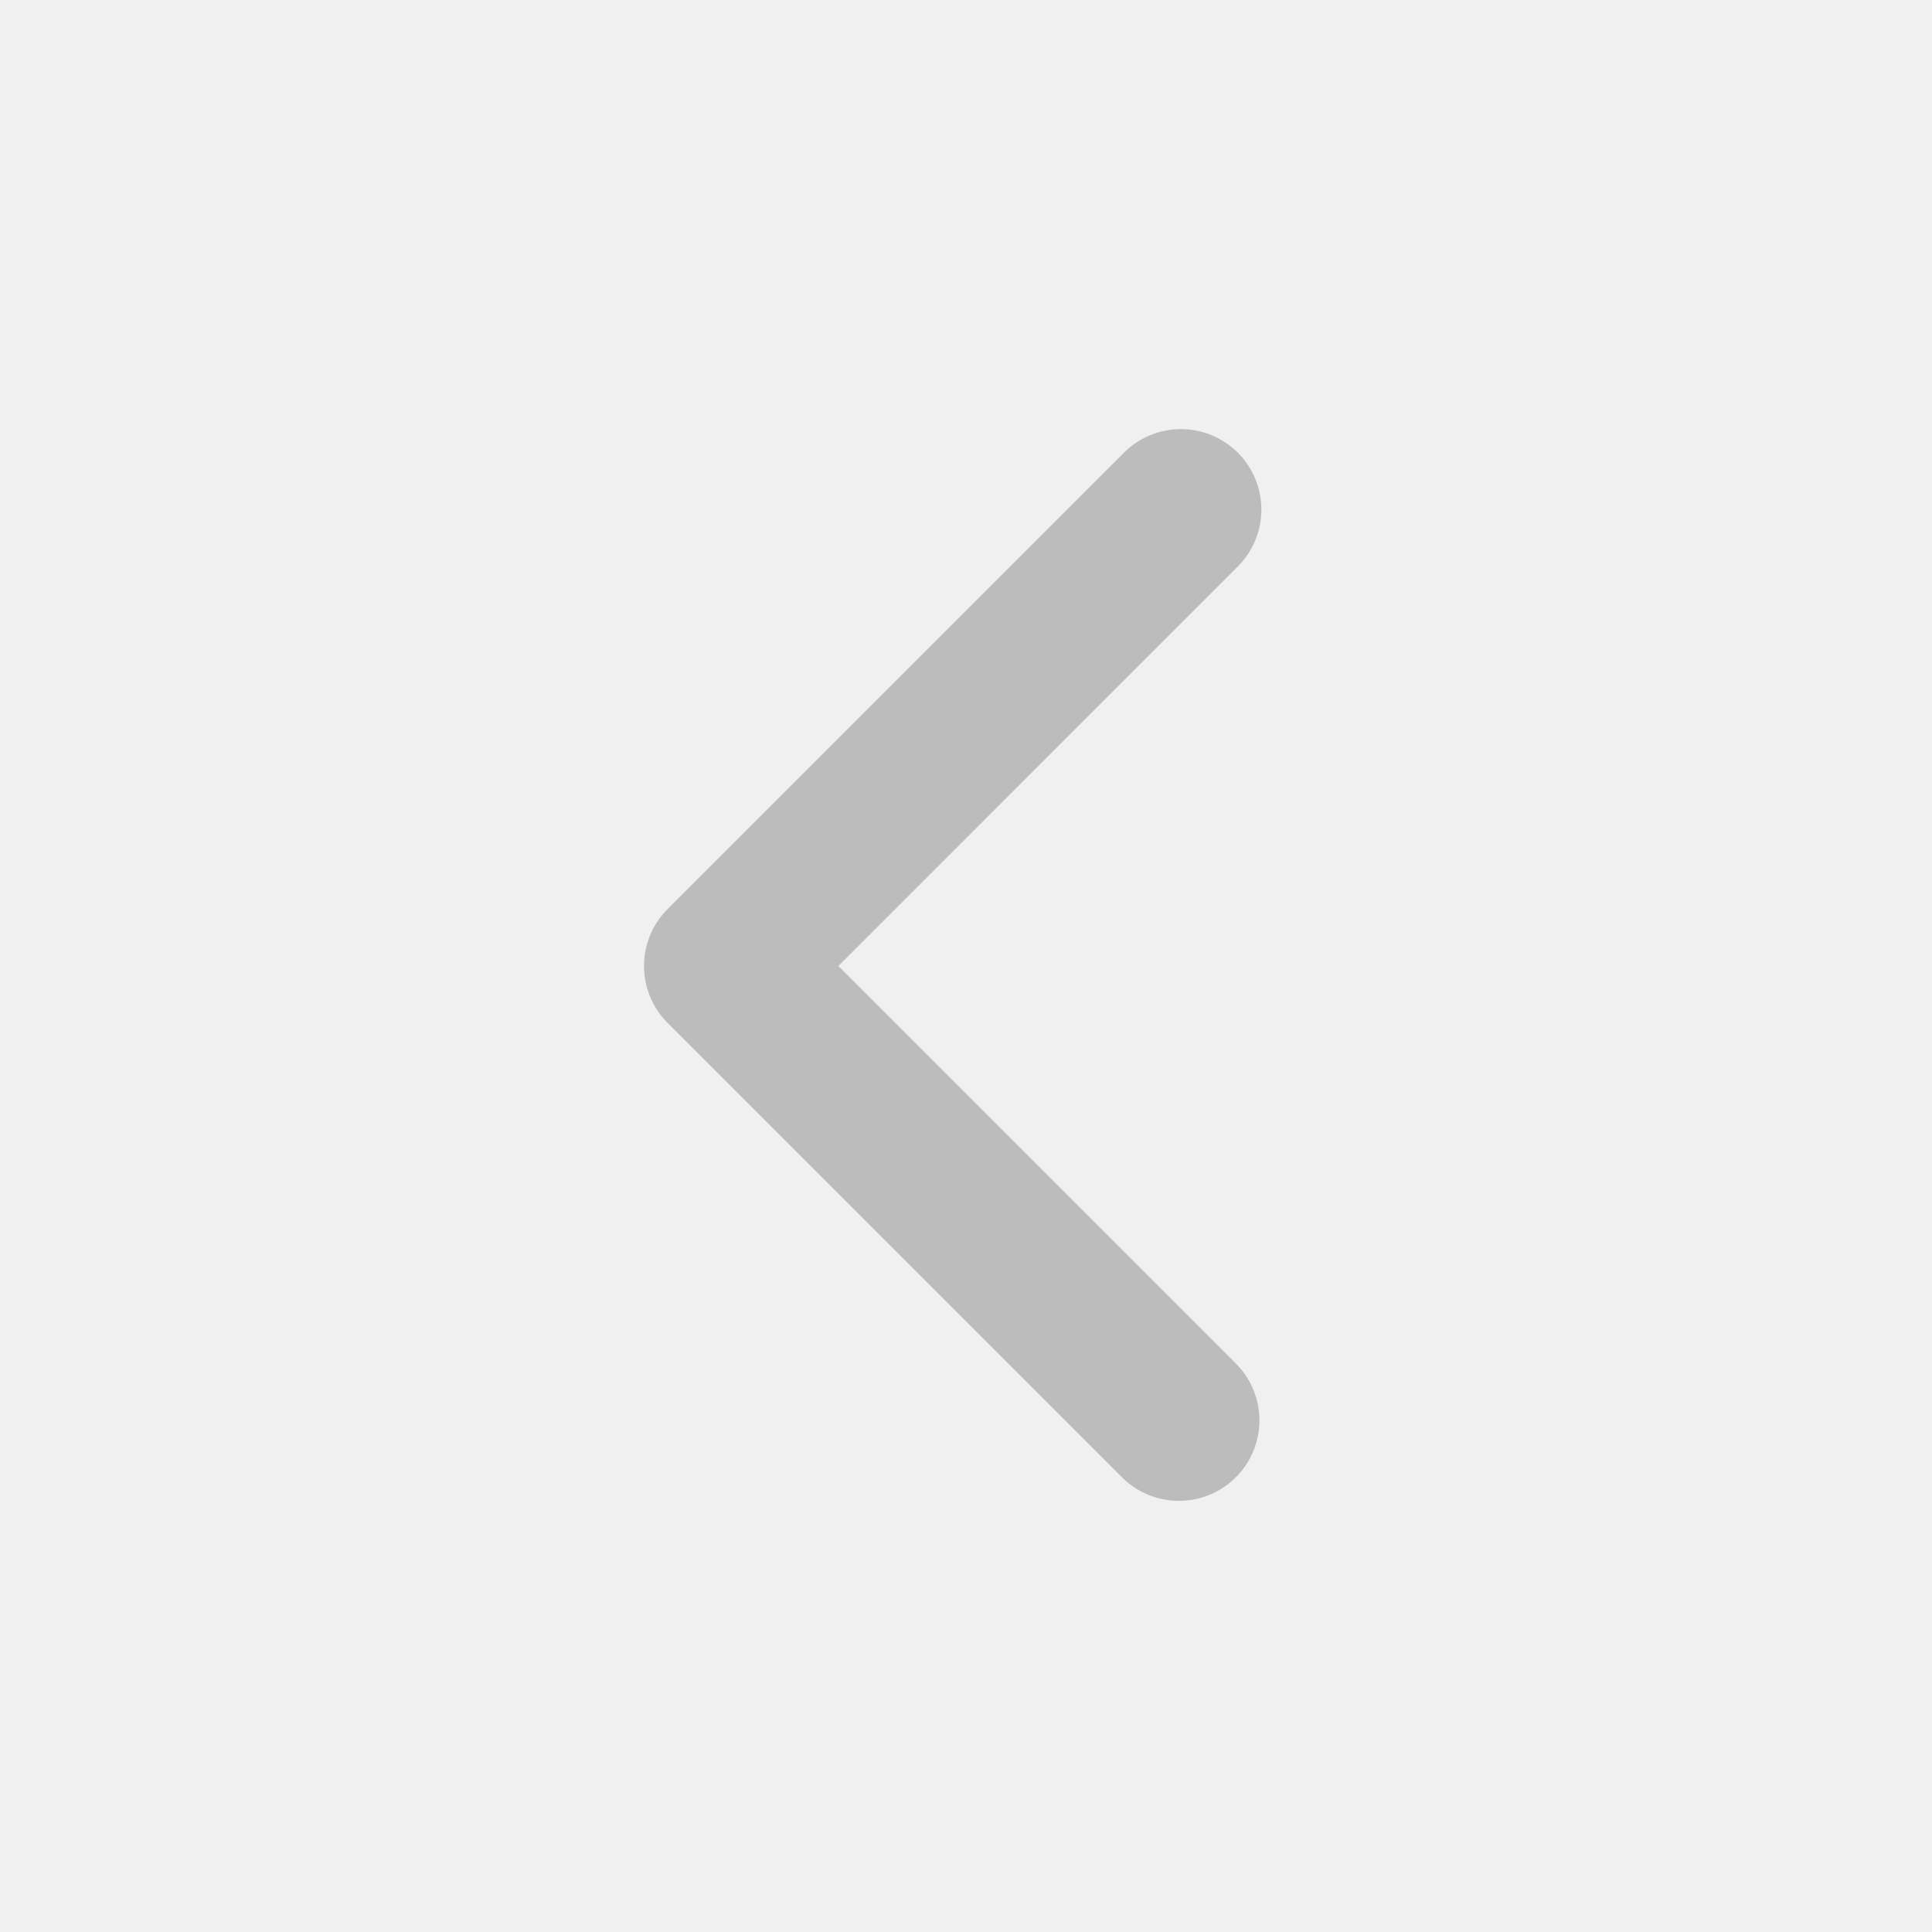
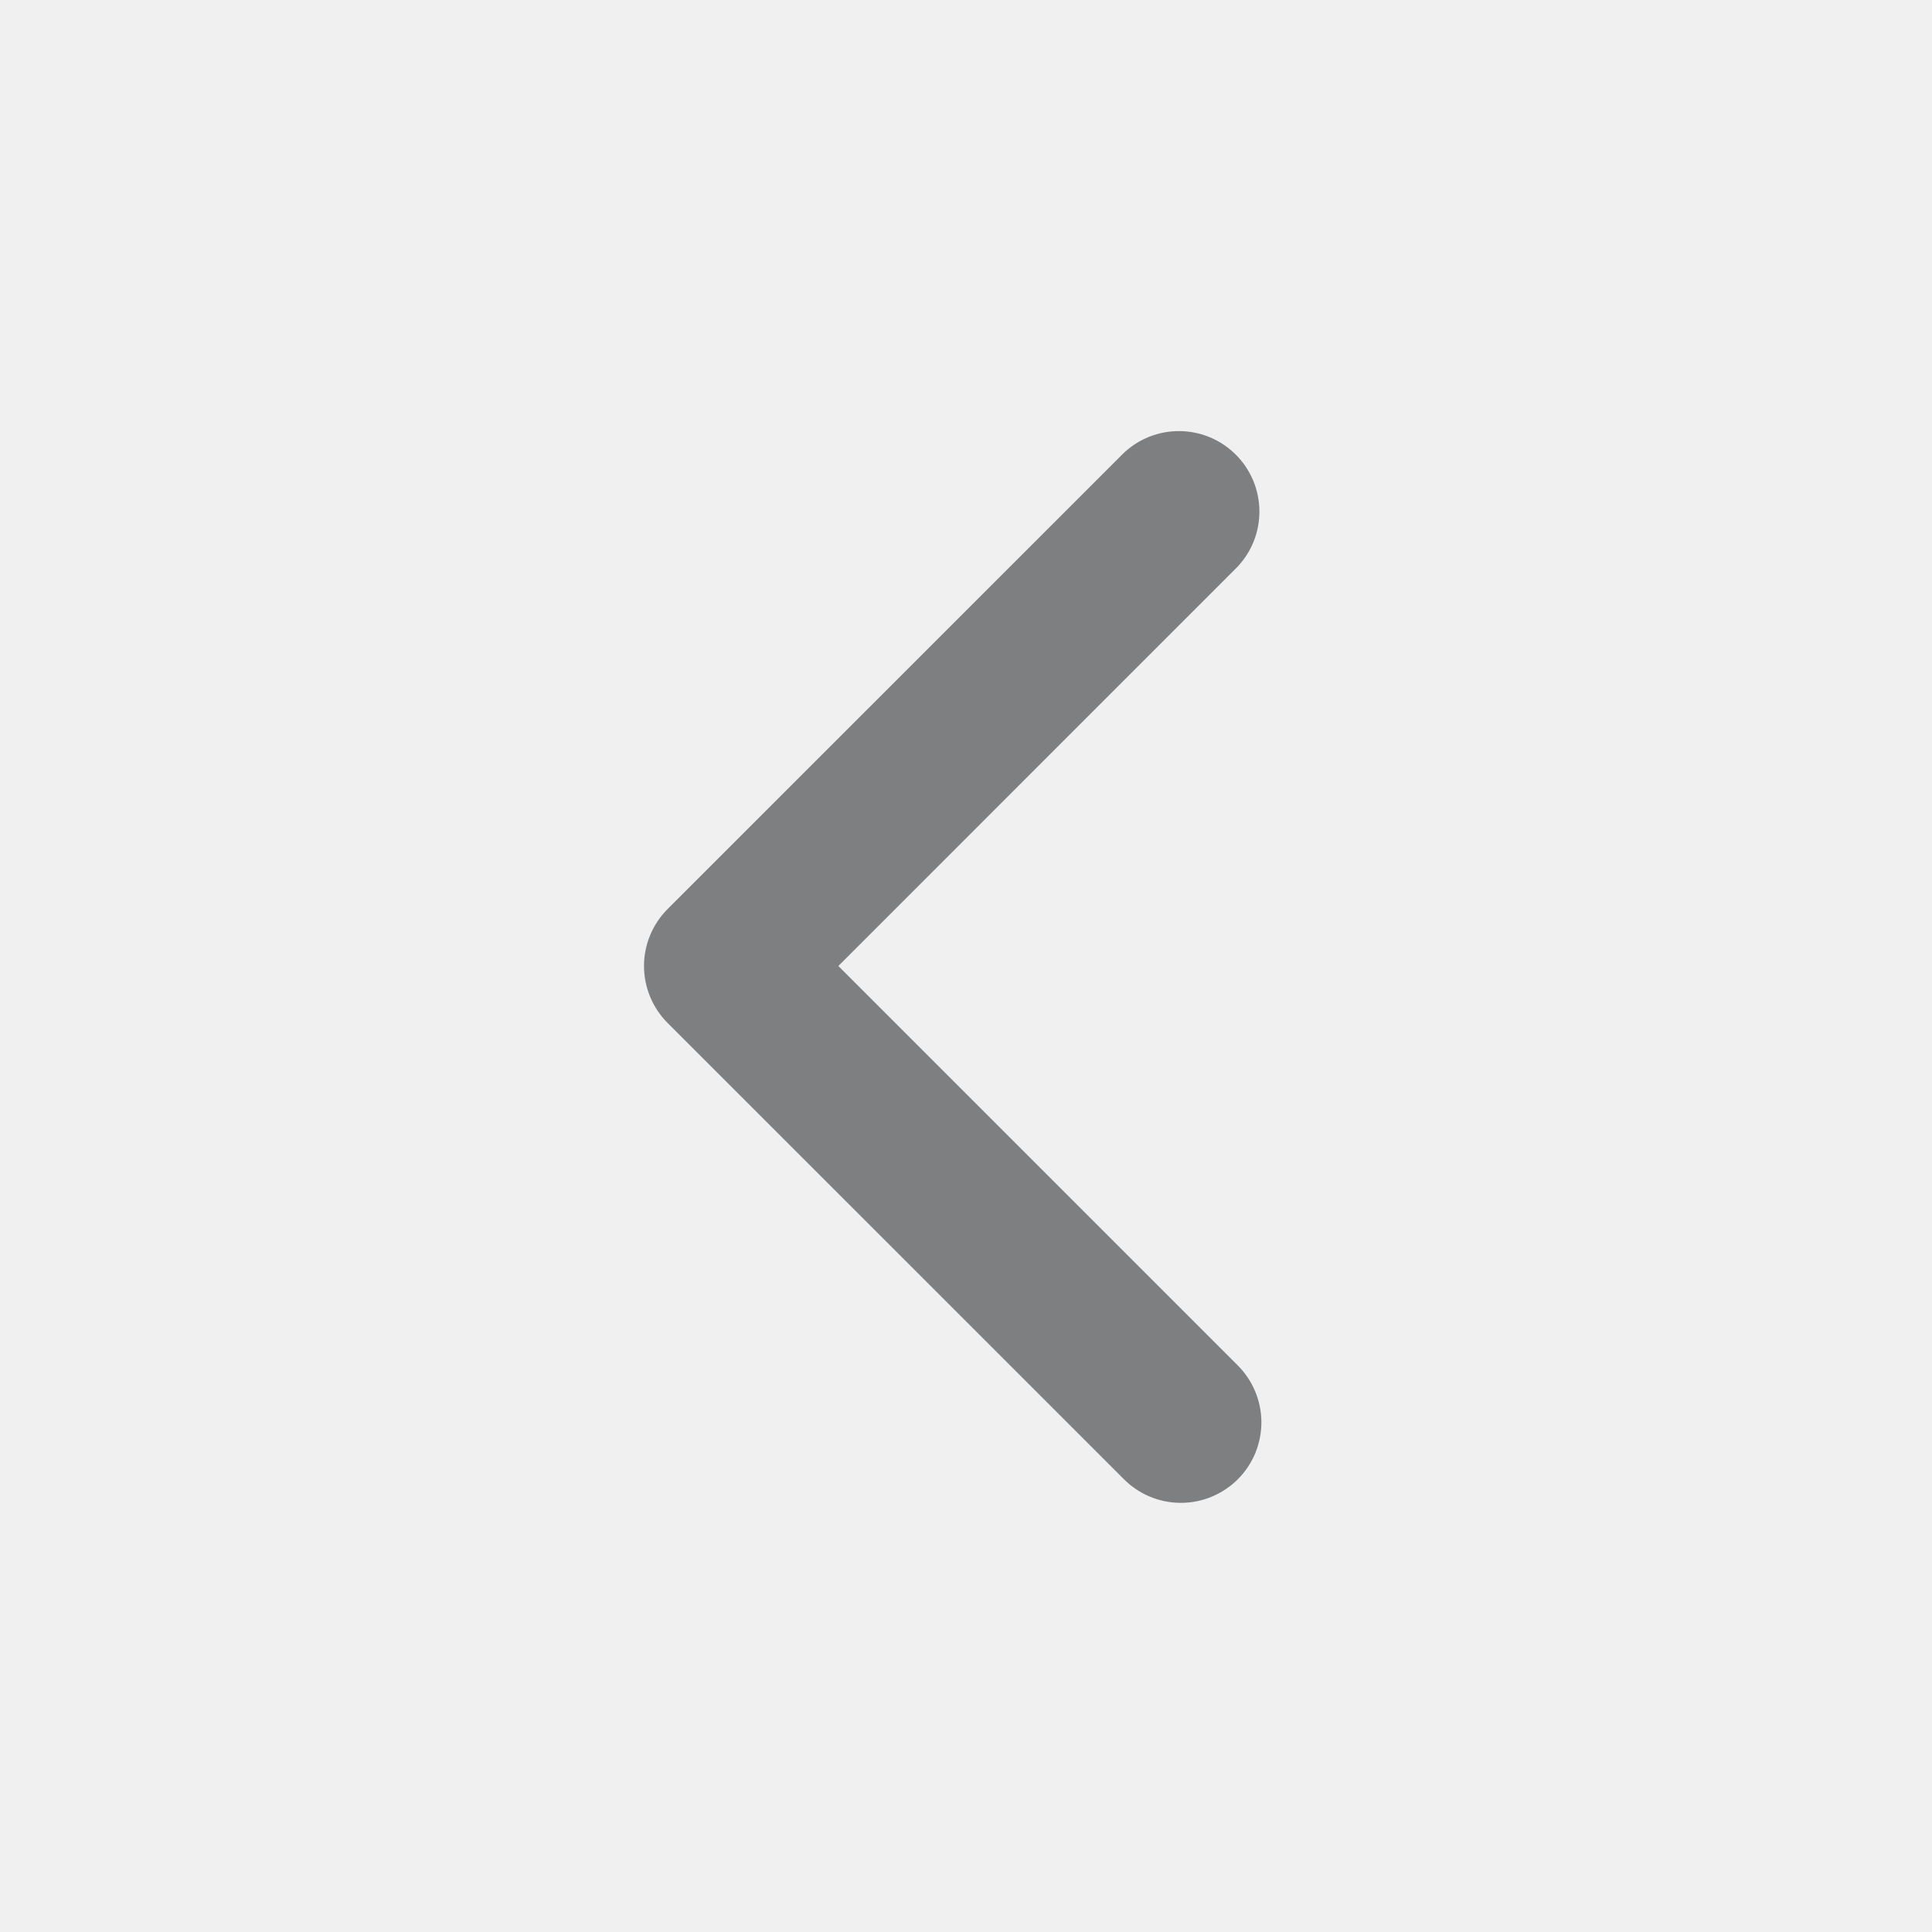
<svg xmlns="http://www.w3.org/2000/svg" width="30" height="30" viewBox="0 0 30 30" fill="none">
-   <g clip-path="url(#clip0_839_22943)">
-     <path fill-rule="evenodd" clip-rule="evenodd" d="M10.366 15.883C10.132 15.649 10 15.331 10 15C10 14.668 10.132 14.35 10.366 14.116L17.438 7.045C17.553 6.925 17.691 6.83 17.843 6.765C17.996 6.699 18.16 6.665 18.326 6.663C18.492 6.662 18.656 6.693 18.81 6.756C18.963 6.819 19.103 6.912 19.221 7.029C19.338 7.147 19.431 7.286 19.494 7.44C19.556 7.593 19.588 7.758 19.587 7.924C19.585 8.09 19.551 8.254 19.485 8.406C19.42 8.559 19.324 8.697 19.205 8.812L13.018 15L19.205 21.187C19.433 21.423 19.559 21.739 19.556 22.066C19.553 22.394 19.422 22.708 19.19 22.939C18.958 23.171 18.645 23.303 18.317 23.305C17.989 23.308 17.673 23.182 17.438 22.955L10.366 15.883Z" fill="#37383C" fill-opacity="0.28" />
-   </g>
-   <defs>
-     <clipPath id="clip0_839_22943">
-       <rect width="30" height="30" fill="white" />
-     </clipPath>
-   </defs>
+   <path fill-rule="evenodd" clip-rule="evenodd" d="M10.366 14.116C10.132 14.351 10 14.668 10 15C10 15.331 10.132 15.649 10.366 15.884L17.438 22.955C17.553 23.074 17.691 23.169 17.843 23.235C17.996 23.3 18.16 23.335 18.326 23.336C18.492 23.338 18.656 23.306 18.81 23.243C18.963 23.18 19.103 23.088 19.221 22.97C19.338 22.853 19.431 22.713 19.494 22.56C19.556 22.406 19.588 22.241 19.587 22.076C19.585 21.91 19.551 21.746 19.485 21.593C19.42 21.441 19.324 21.303 19.205 21.187L13.018 15L19.205 8.812C19.433 8.577 19.559 8.261 19.556 7.933C19.553 7.605 19.422 7.292 19.19 7.06C18.958 6.828 18.645 6.697 18.317 6.694C17.989 6.691 17.673 6.817 17.438 7.045L10.366 14.116Z" fill="#37383C" fill-opacity="0.61" />
</svg>
